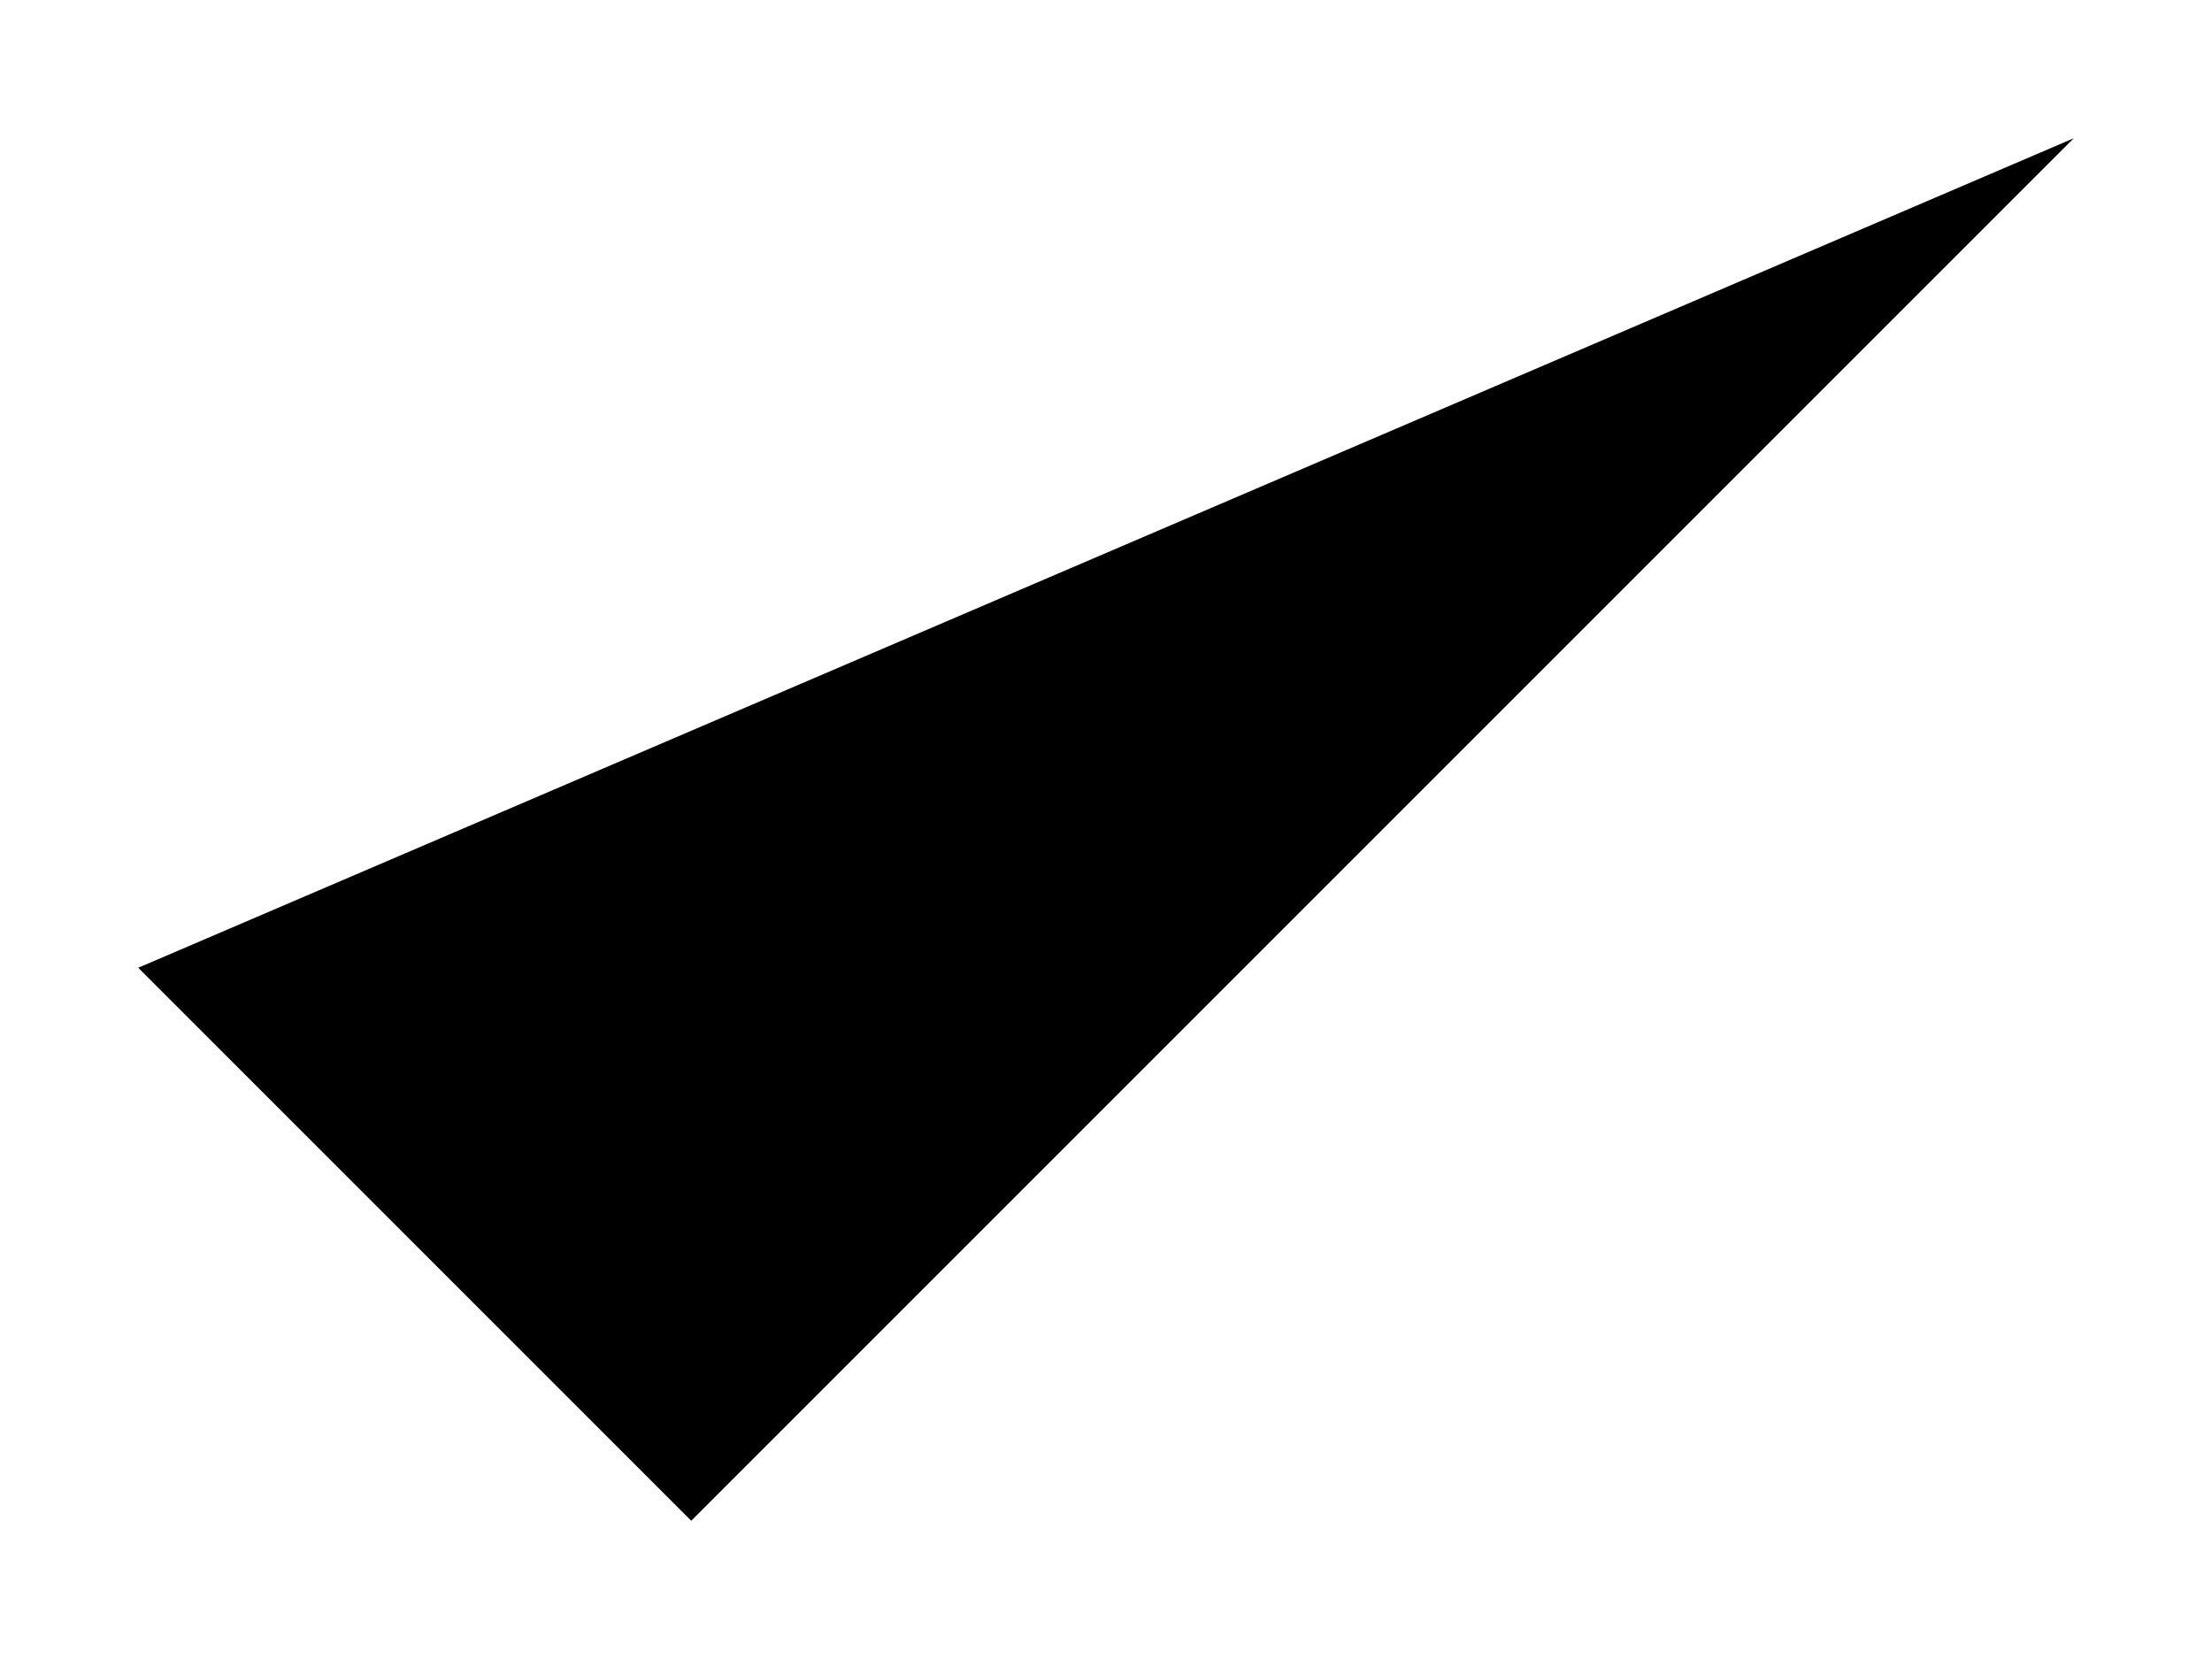
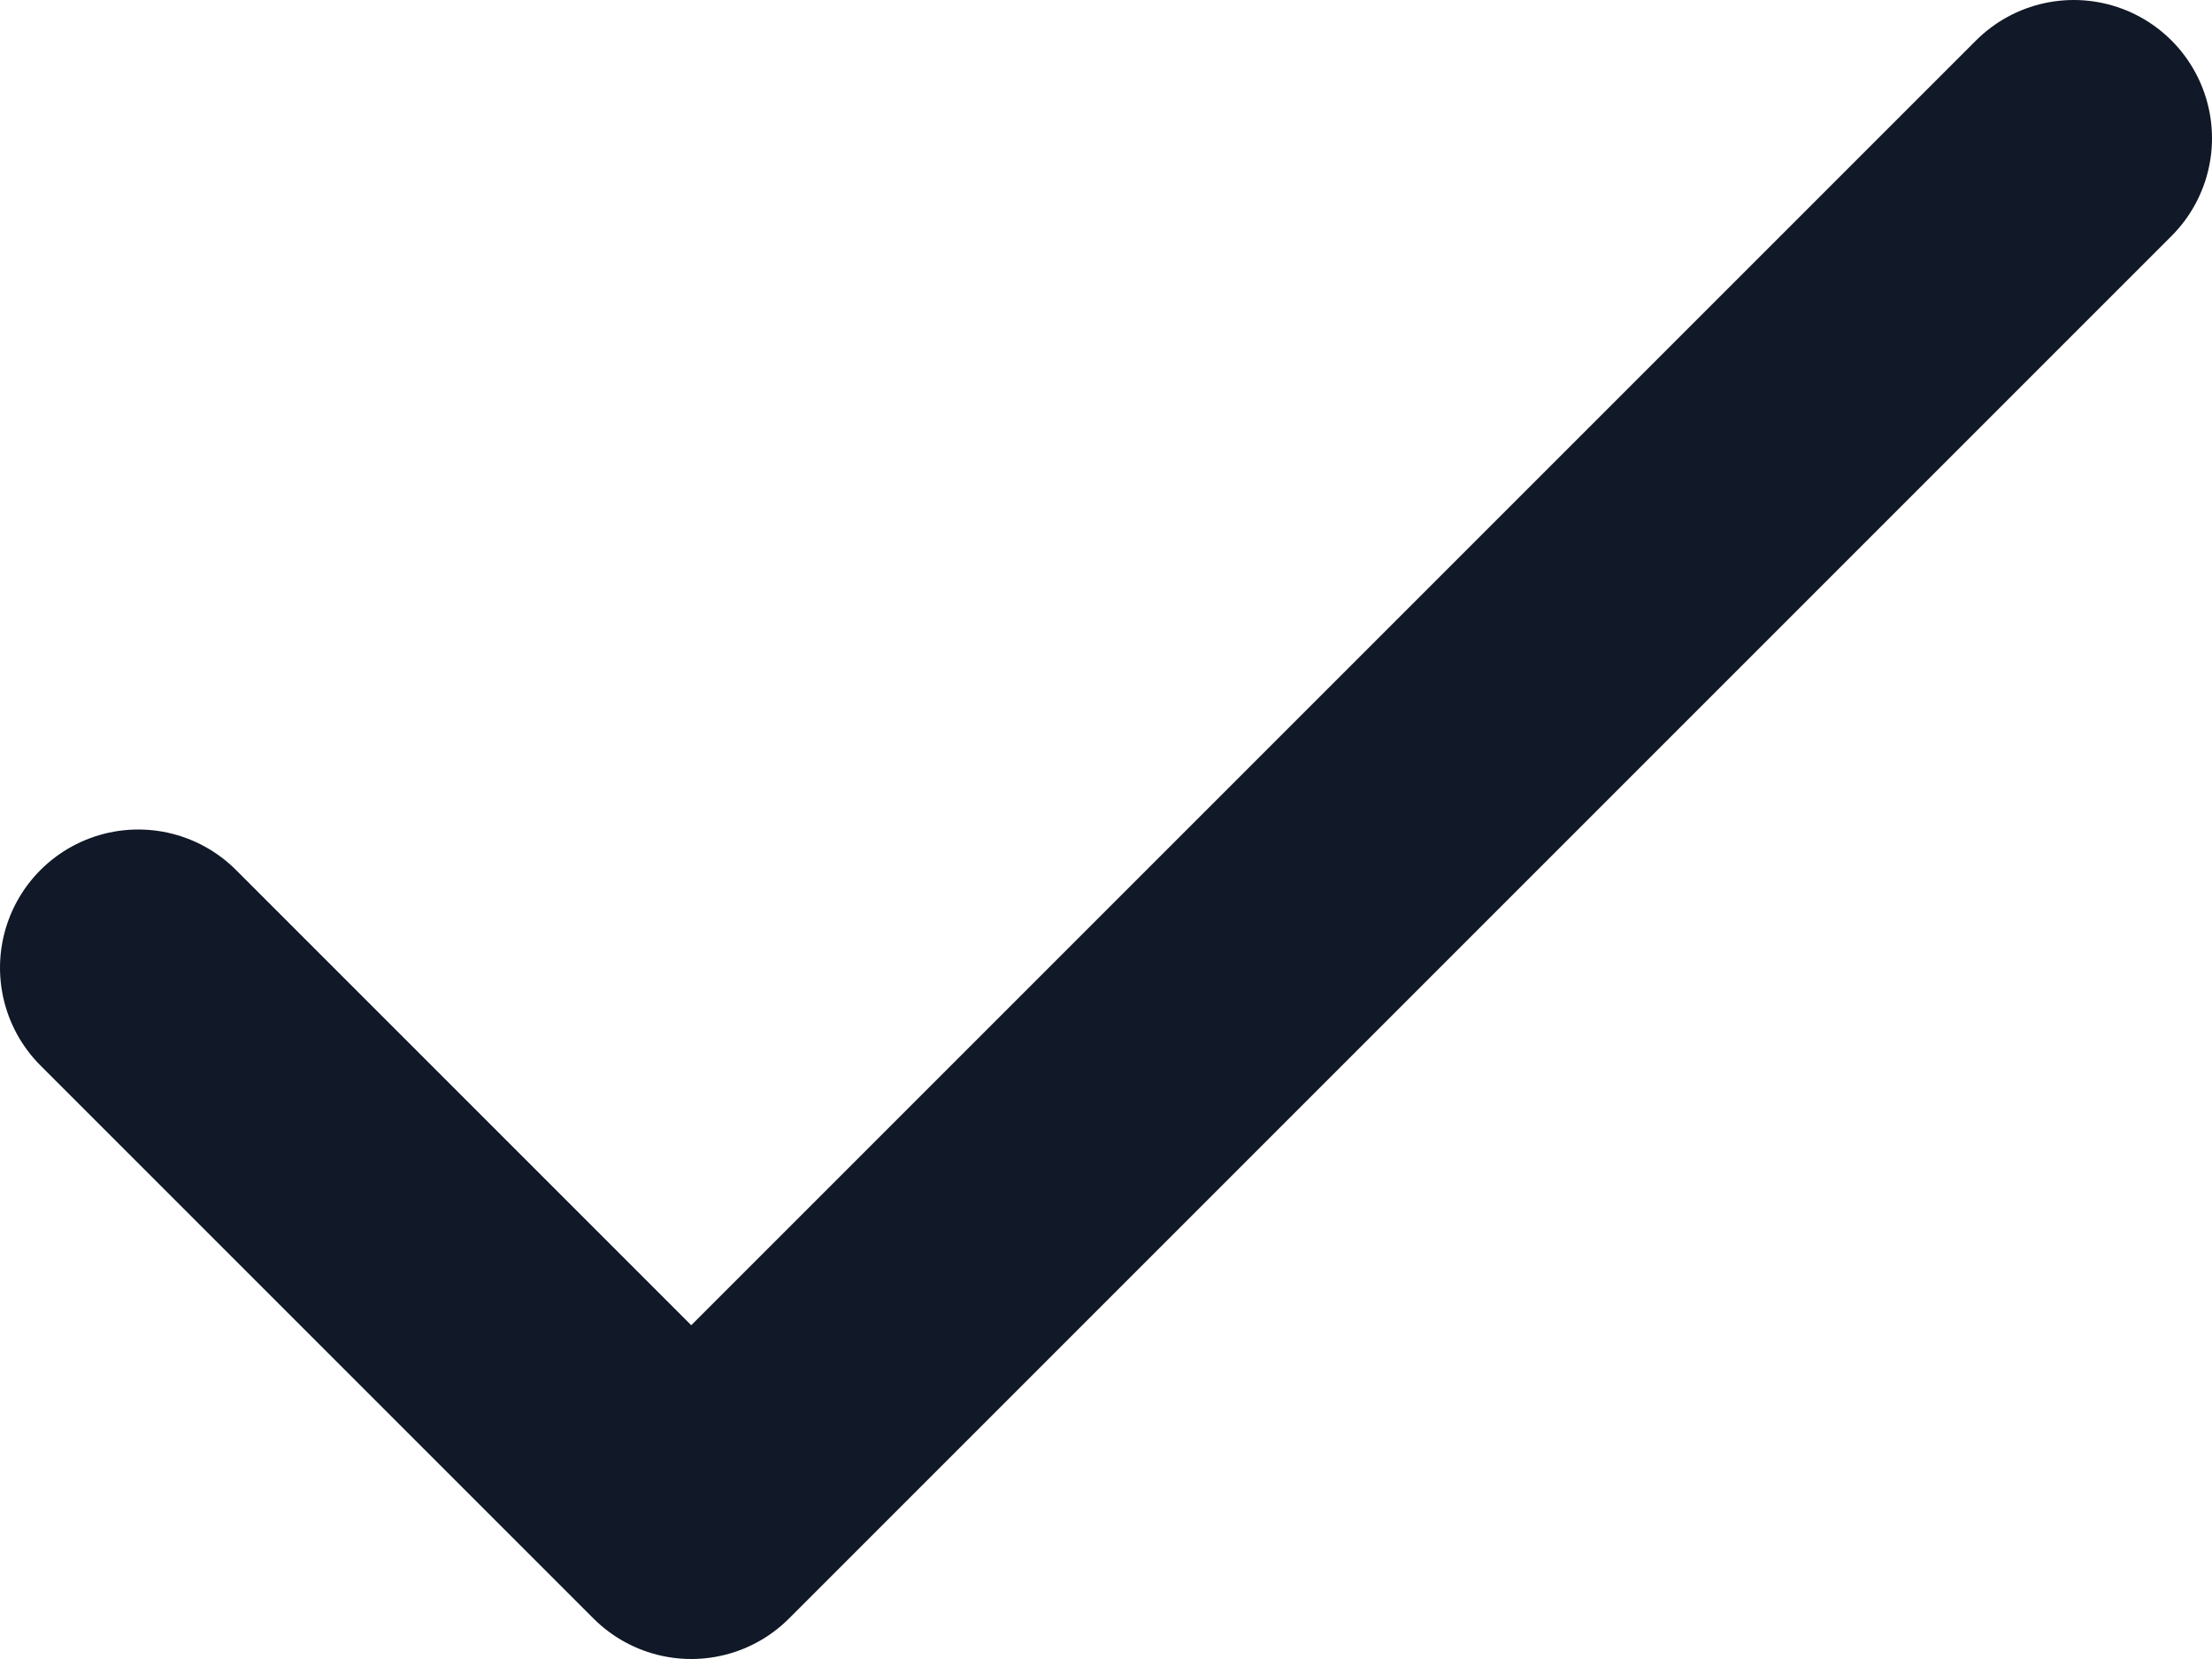
- <svg xmlns="http://www.w3.org/2000/svg" class="w-4 h-3 text-white bg-white" viewBox="0 0 16 12" fill="inherit">
-   <path d="M1 7L5 11L15 1" stroke="inherit" stroke-width="2" stroke-linecap="round" stroke-linejoin="round" />
+ <svg xmlns="http://www.w3.org/2000/svg" class="w-4 h-3" viewBox="0 0 16 12" fill="none">
+   <path d="M1 7L5 11L15 1" stroke="#111827" stroke-width="2" stroke-linecap="round" stroke-linejoin="round" />
</svg>
